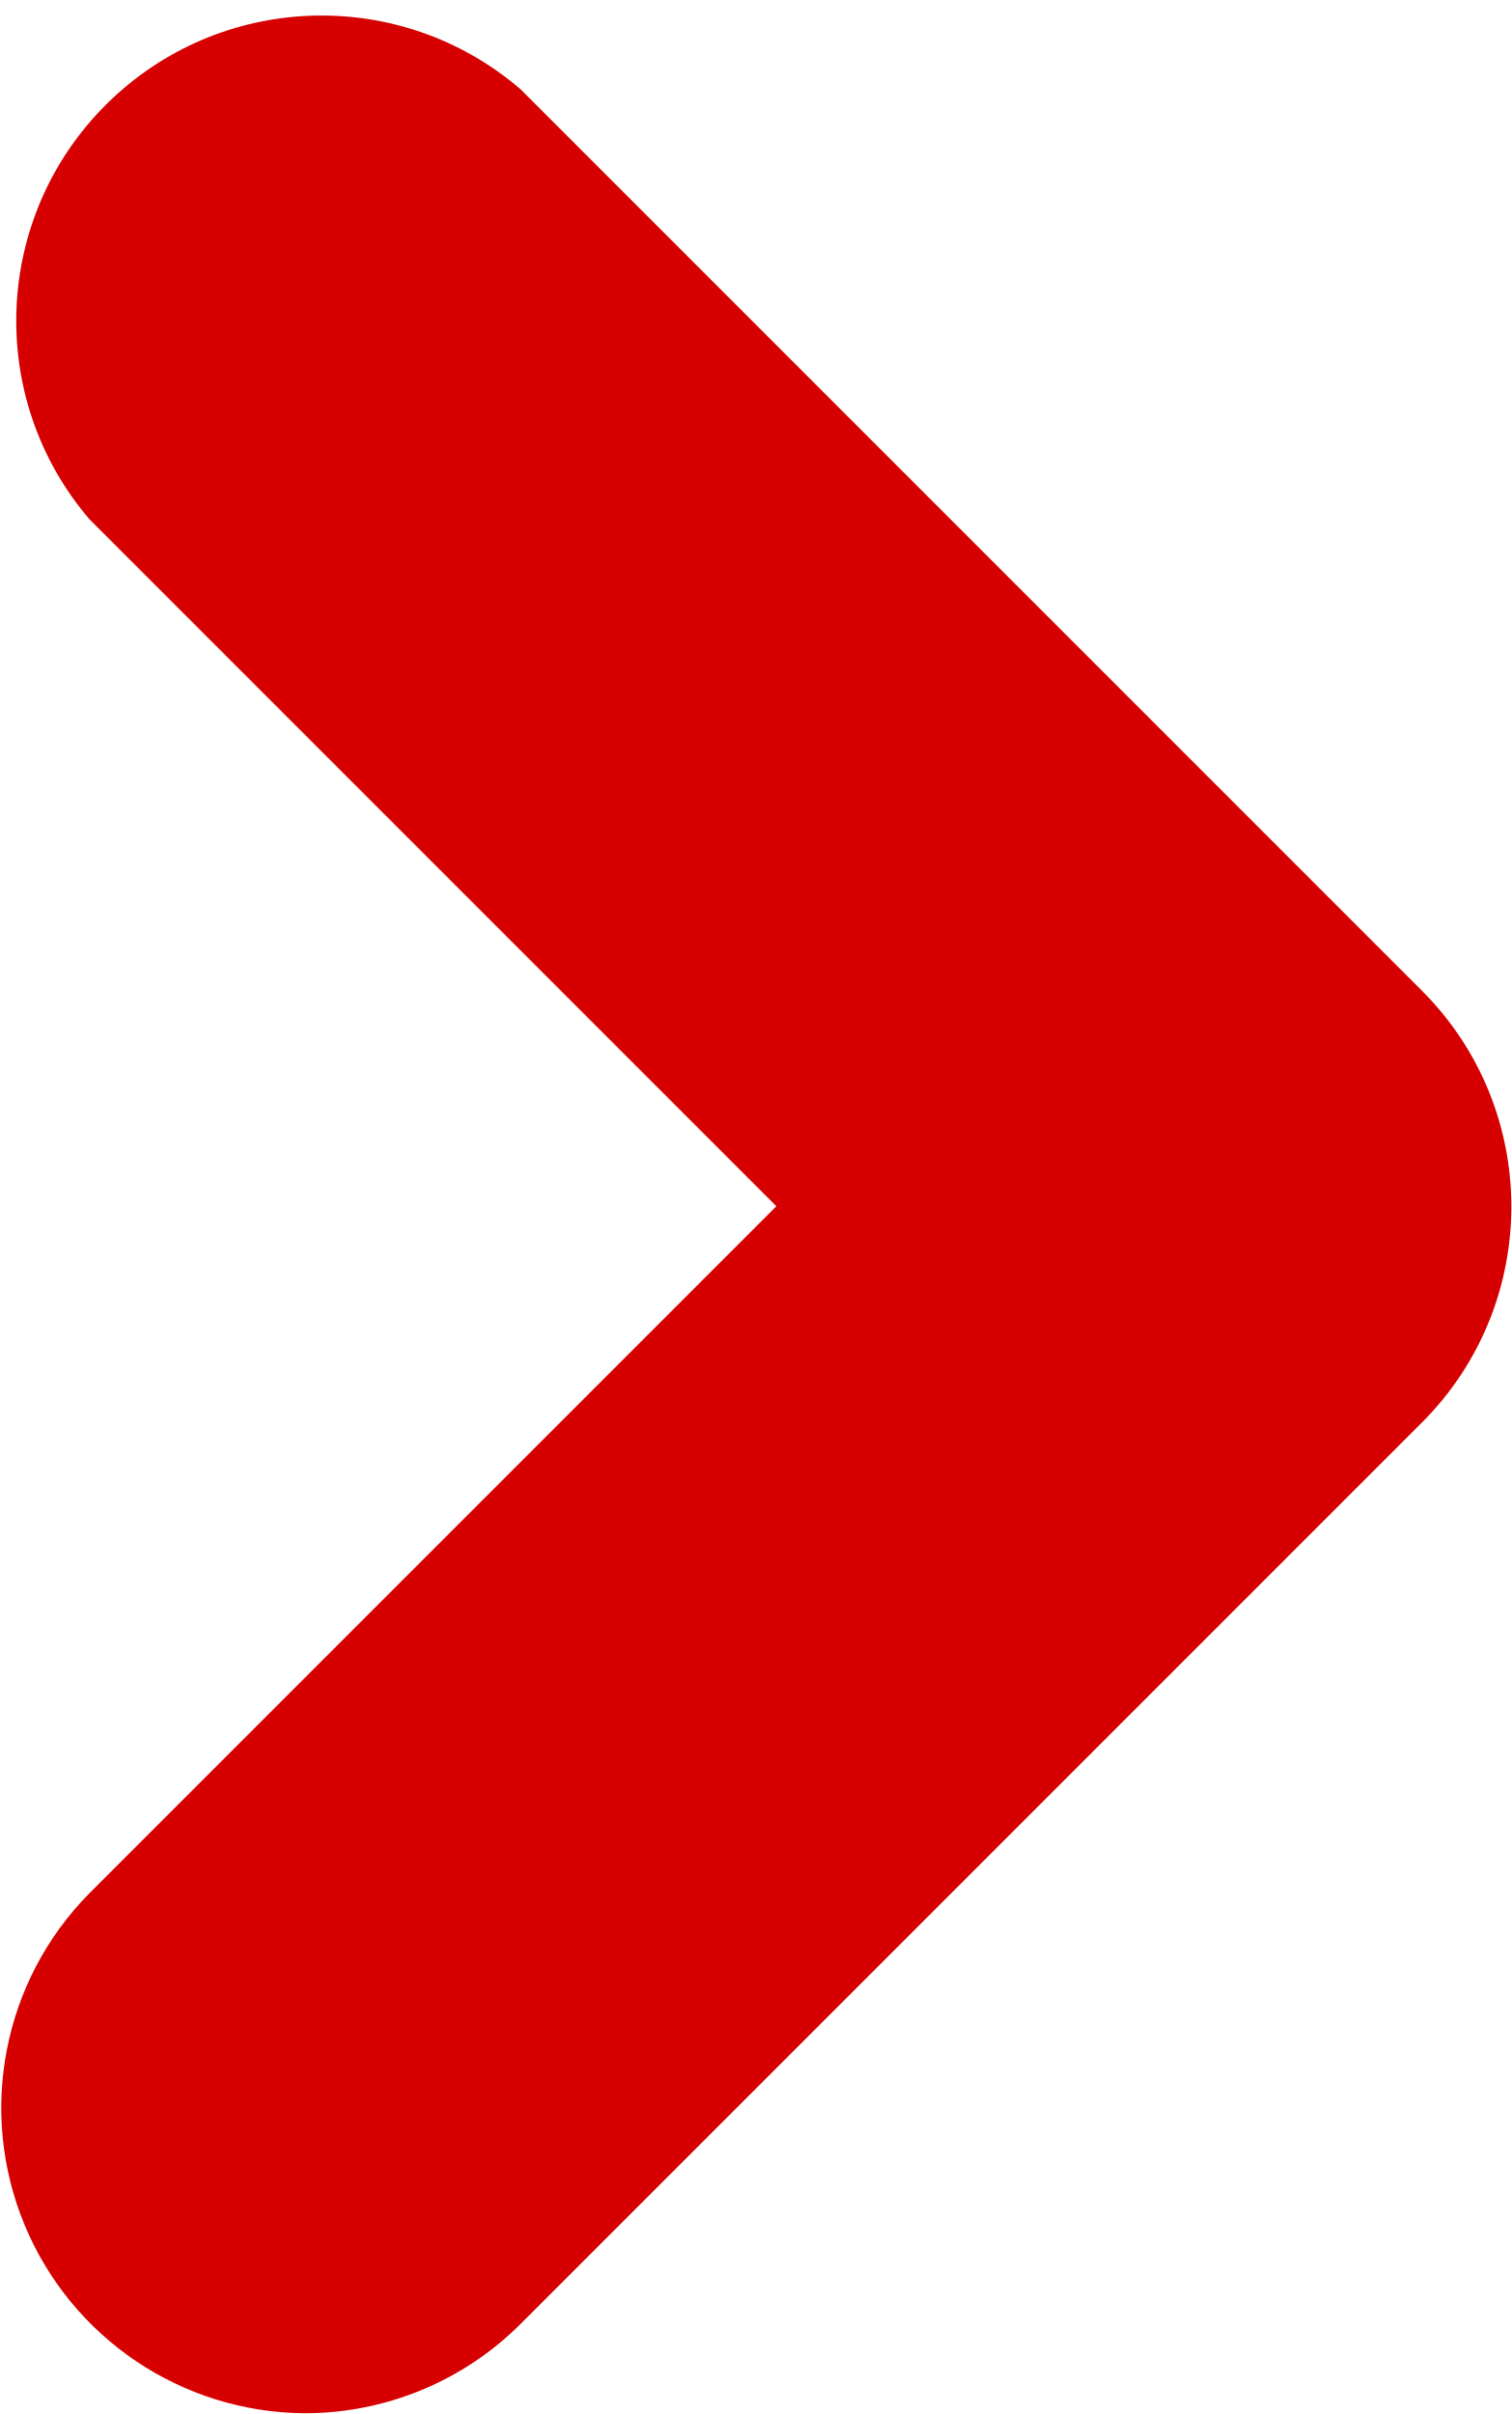
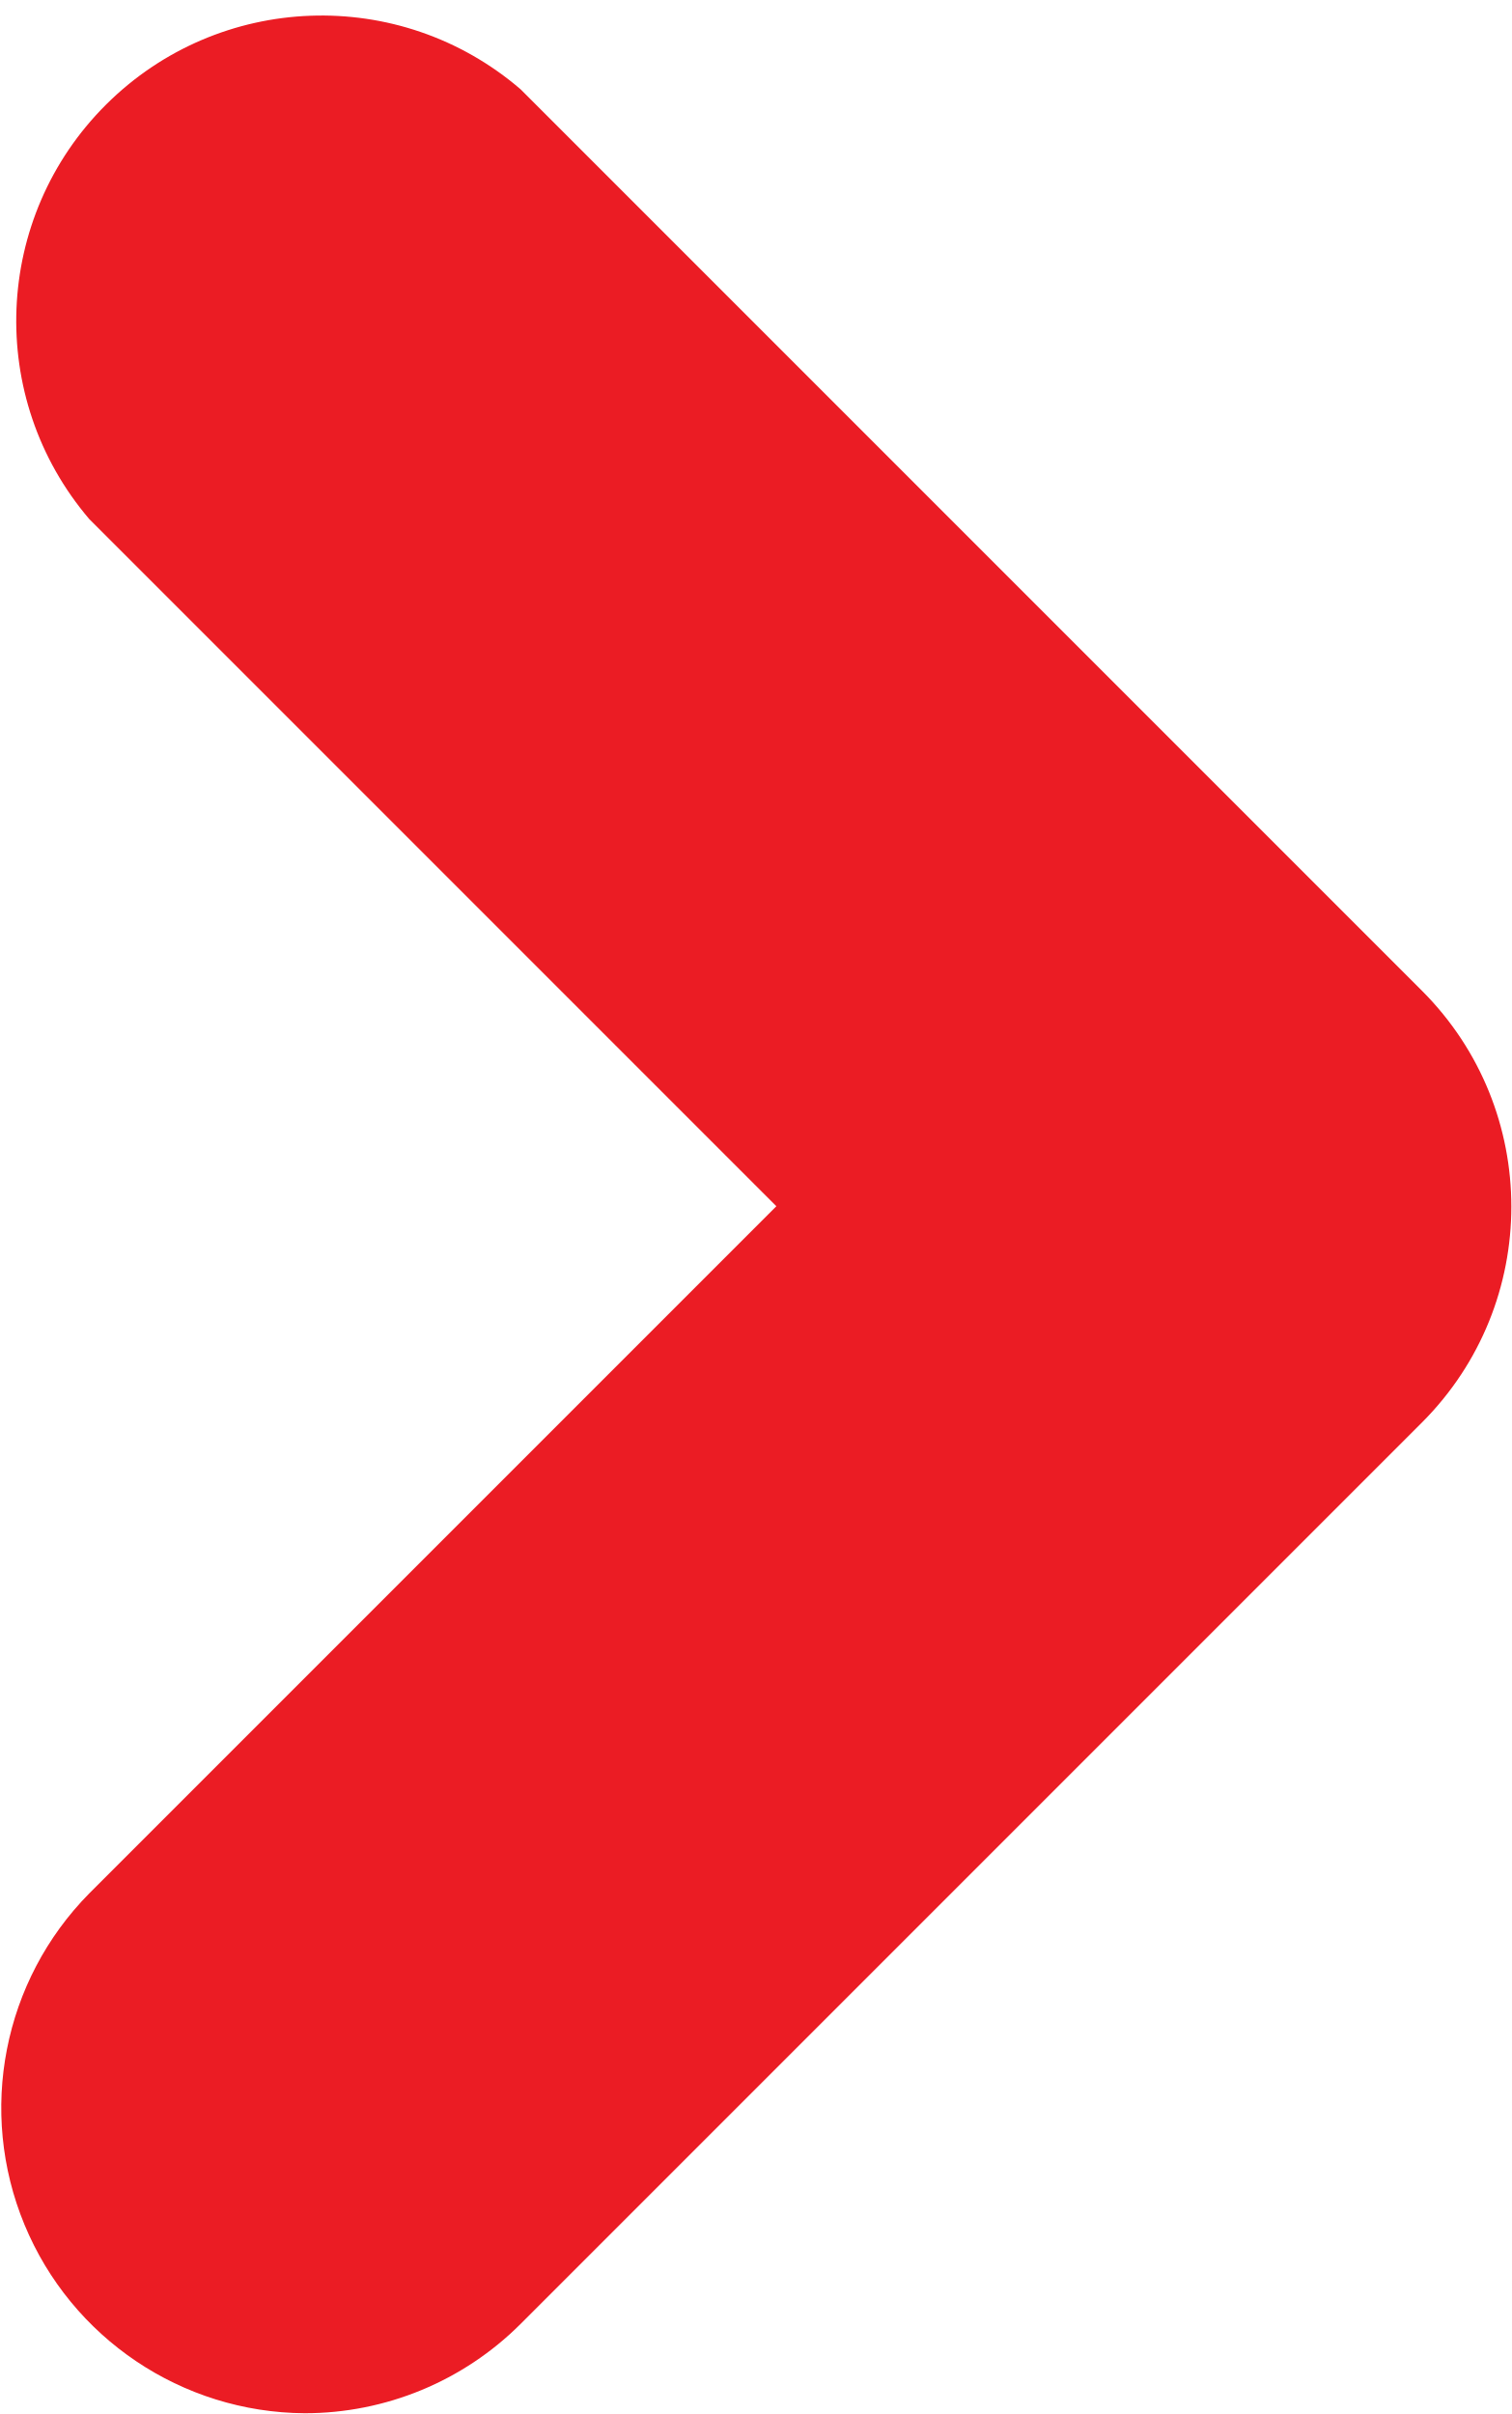
<svg xmlns="http://www.w3.org/2000/svg" id="Layer_1" data-name="Layer 1" viewBox="0 0 19.8 31.62">
  <defs>
-     <style>.cls-1{fill:#d60000;}</style>
+     <style>.cls-1{fill:#eb1c24;}</style>
  </defs>
  <path class="cls-1" d="M5.09,33a4,4,0,0,1-2.82-6.81l9-9-9-9A4,4,0,0,1,7.92,2.56L19.73,14.37a4,4,0,0,1,0,5.65L7.92,31.83A4,4,0,0,1,5.09,33Z" transform="translate(-1.1 -1.39)" />
</svg>
